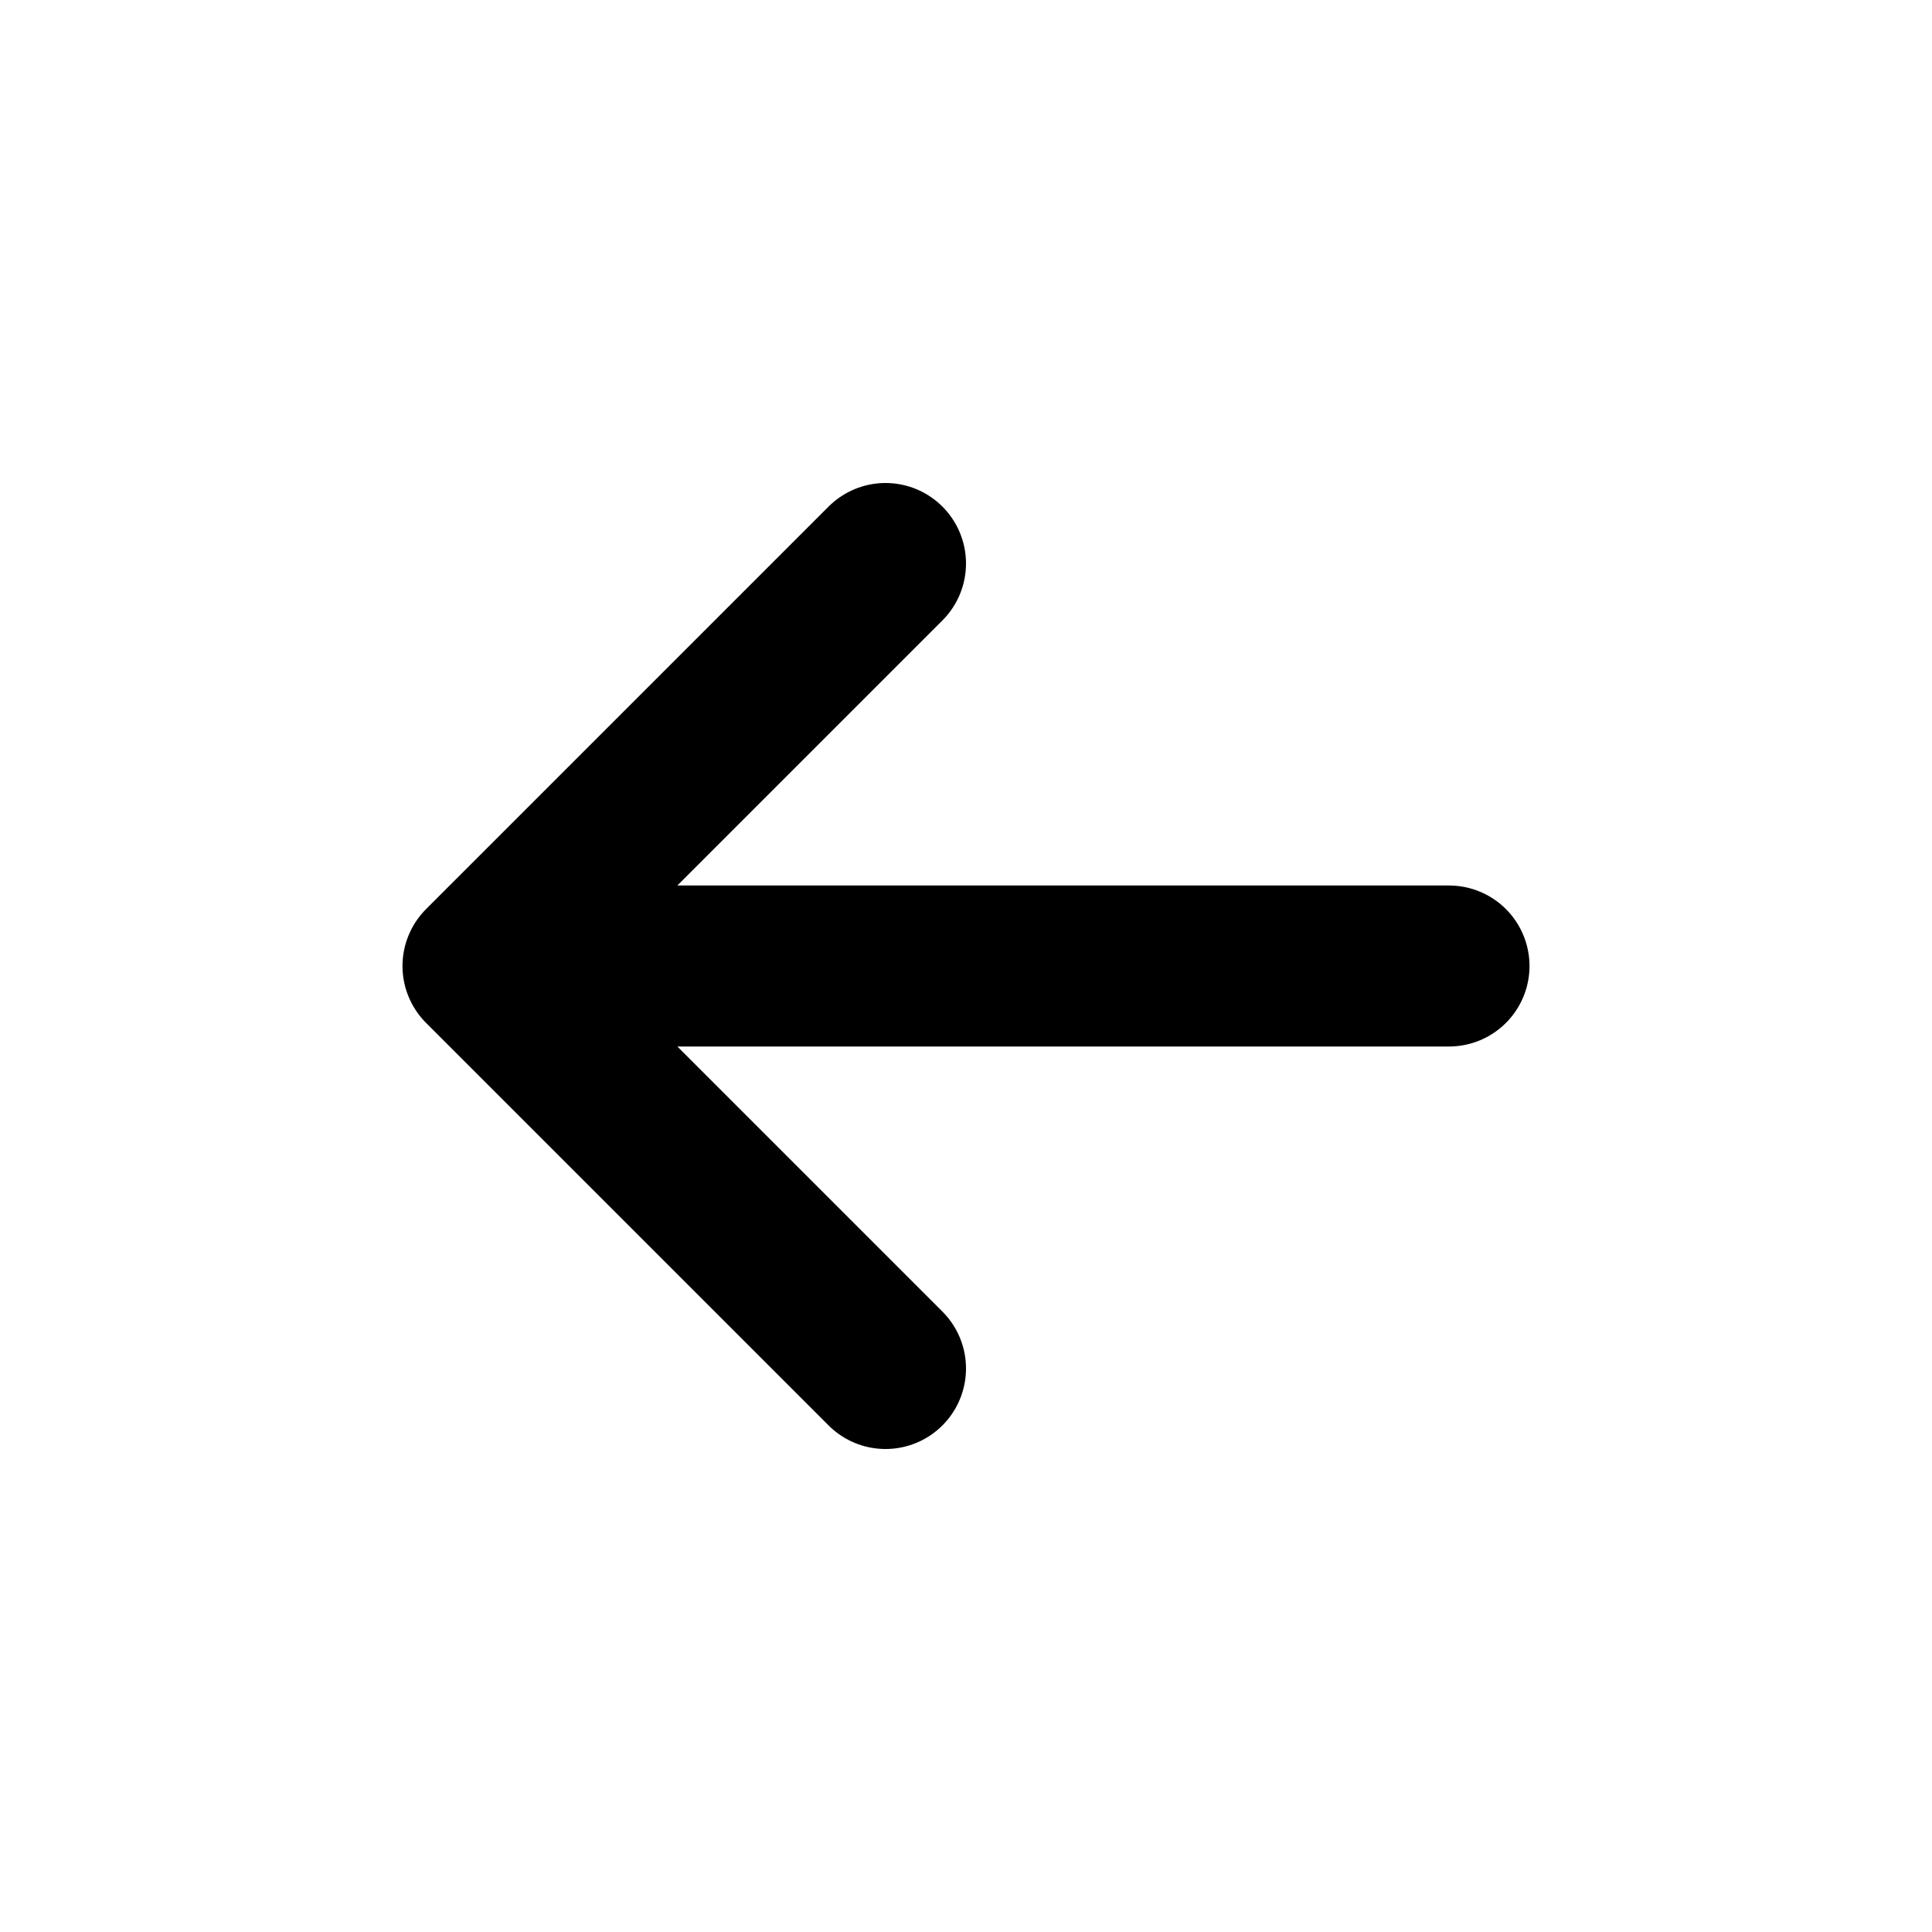
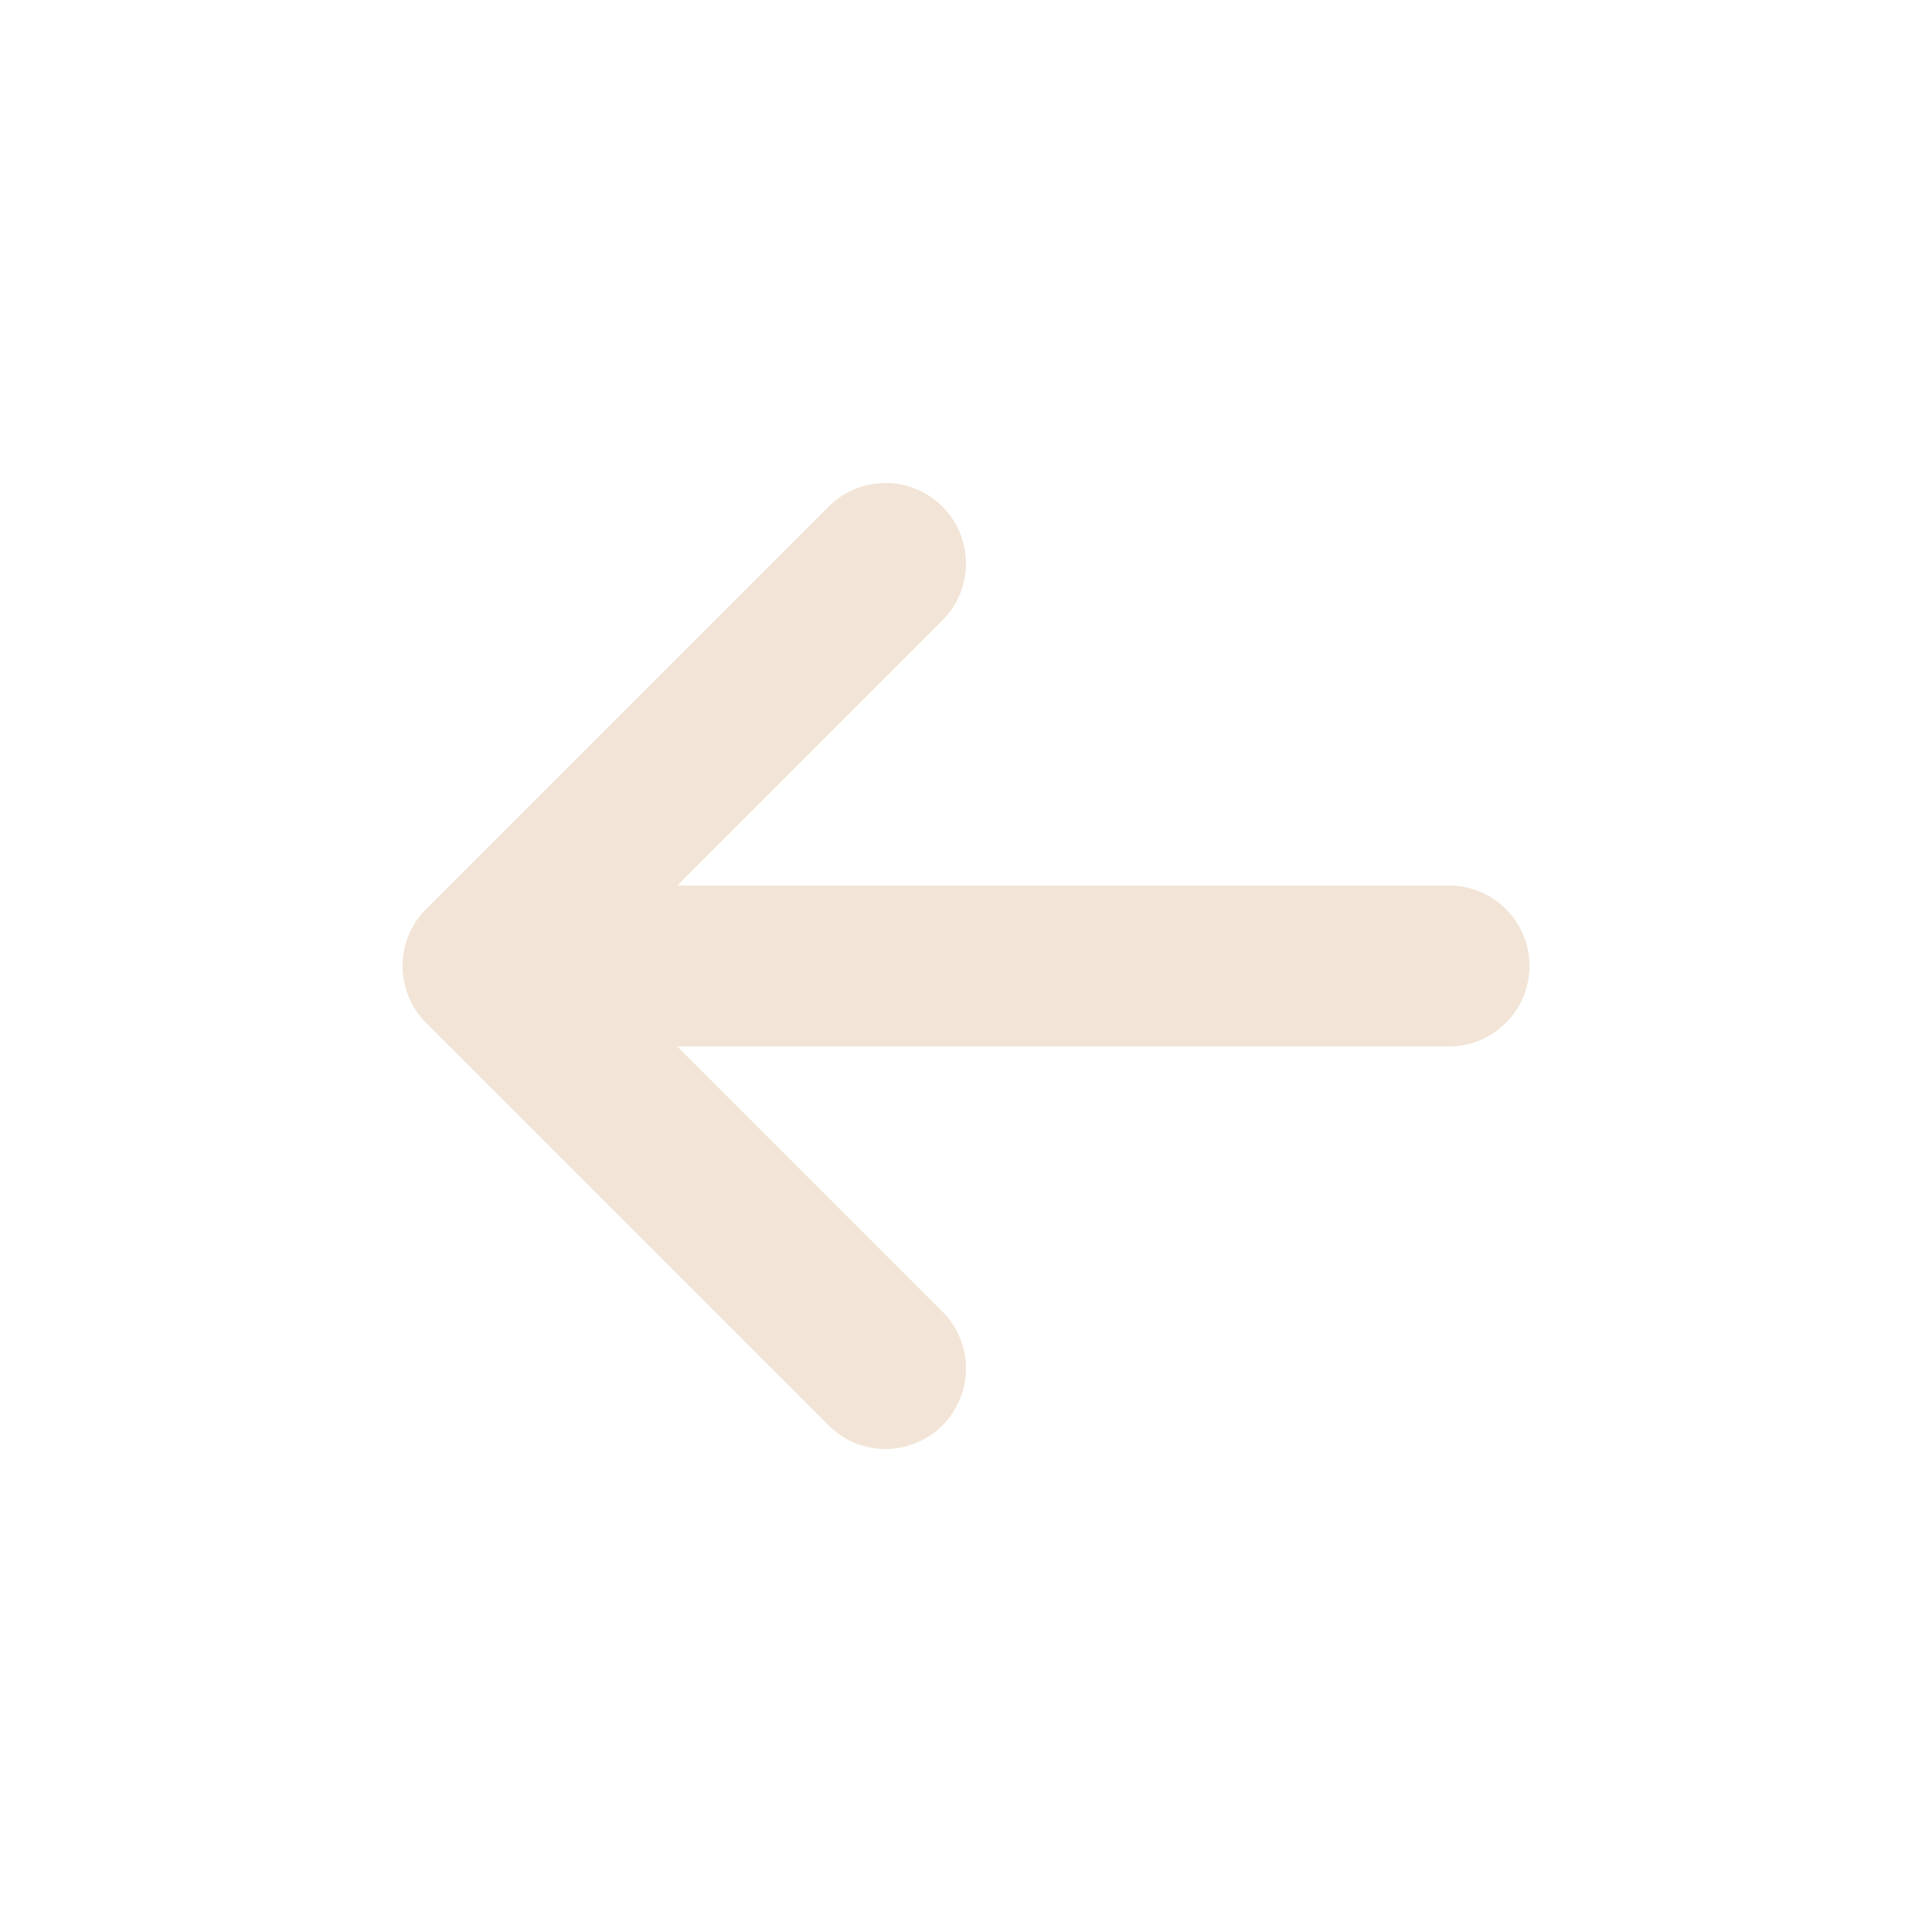
<svg xmlns="http://www.w3.org/2000/svg" width="800px" height="800px" viewBox="0 0 24 24" fill="none">
-   <path d="M6 12H18M6 12L11 7M6 12L11 17" stroke="#000000" stroke-width="2" stroke-linecap="round" stroke-linejoin="round" />
+   <path d="M6 12H18M6 12L11 7M6 12L11 17" stroke="#f2e5d7" stroke-width="2" stroke-linecap="round" stroke-linejoin="round" />
</svg>
